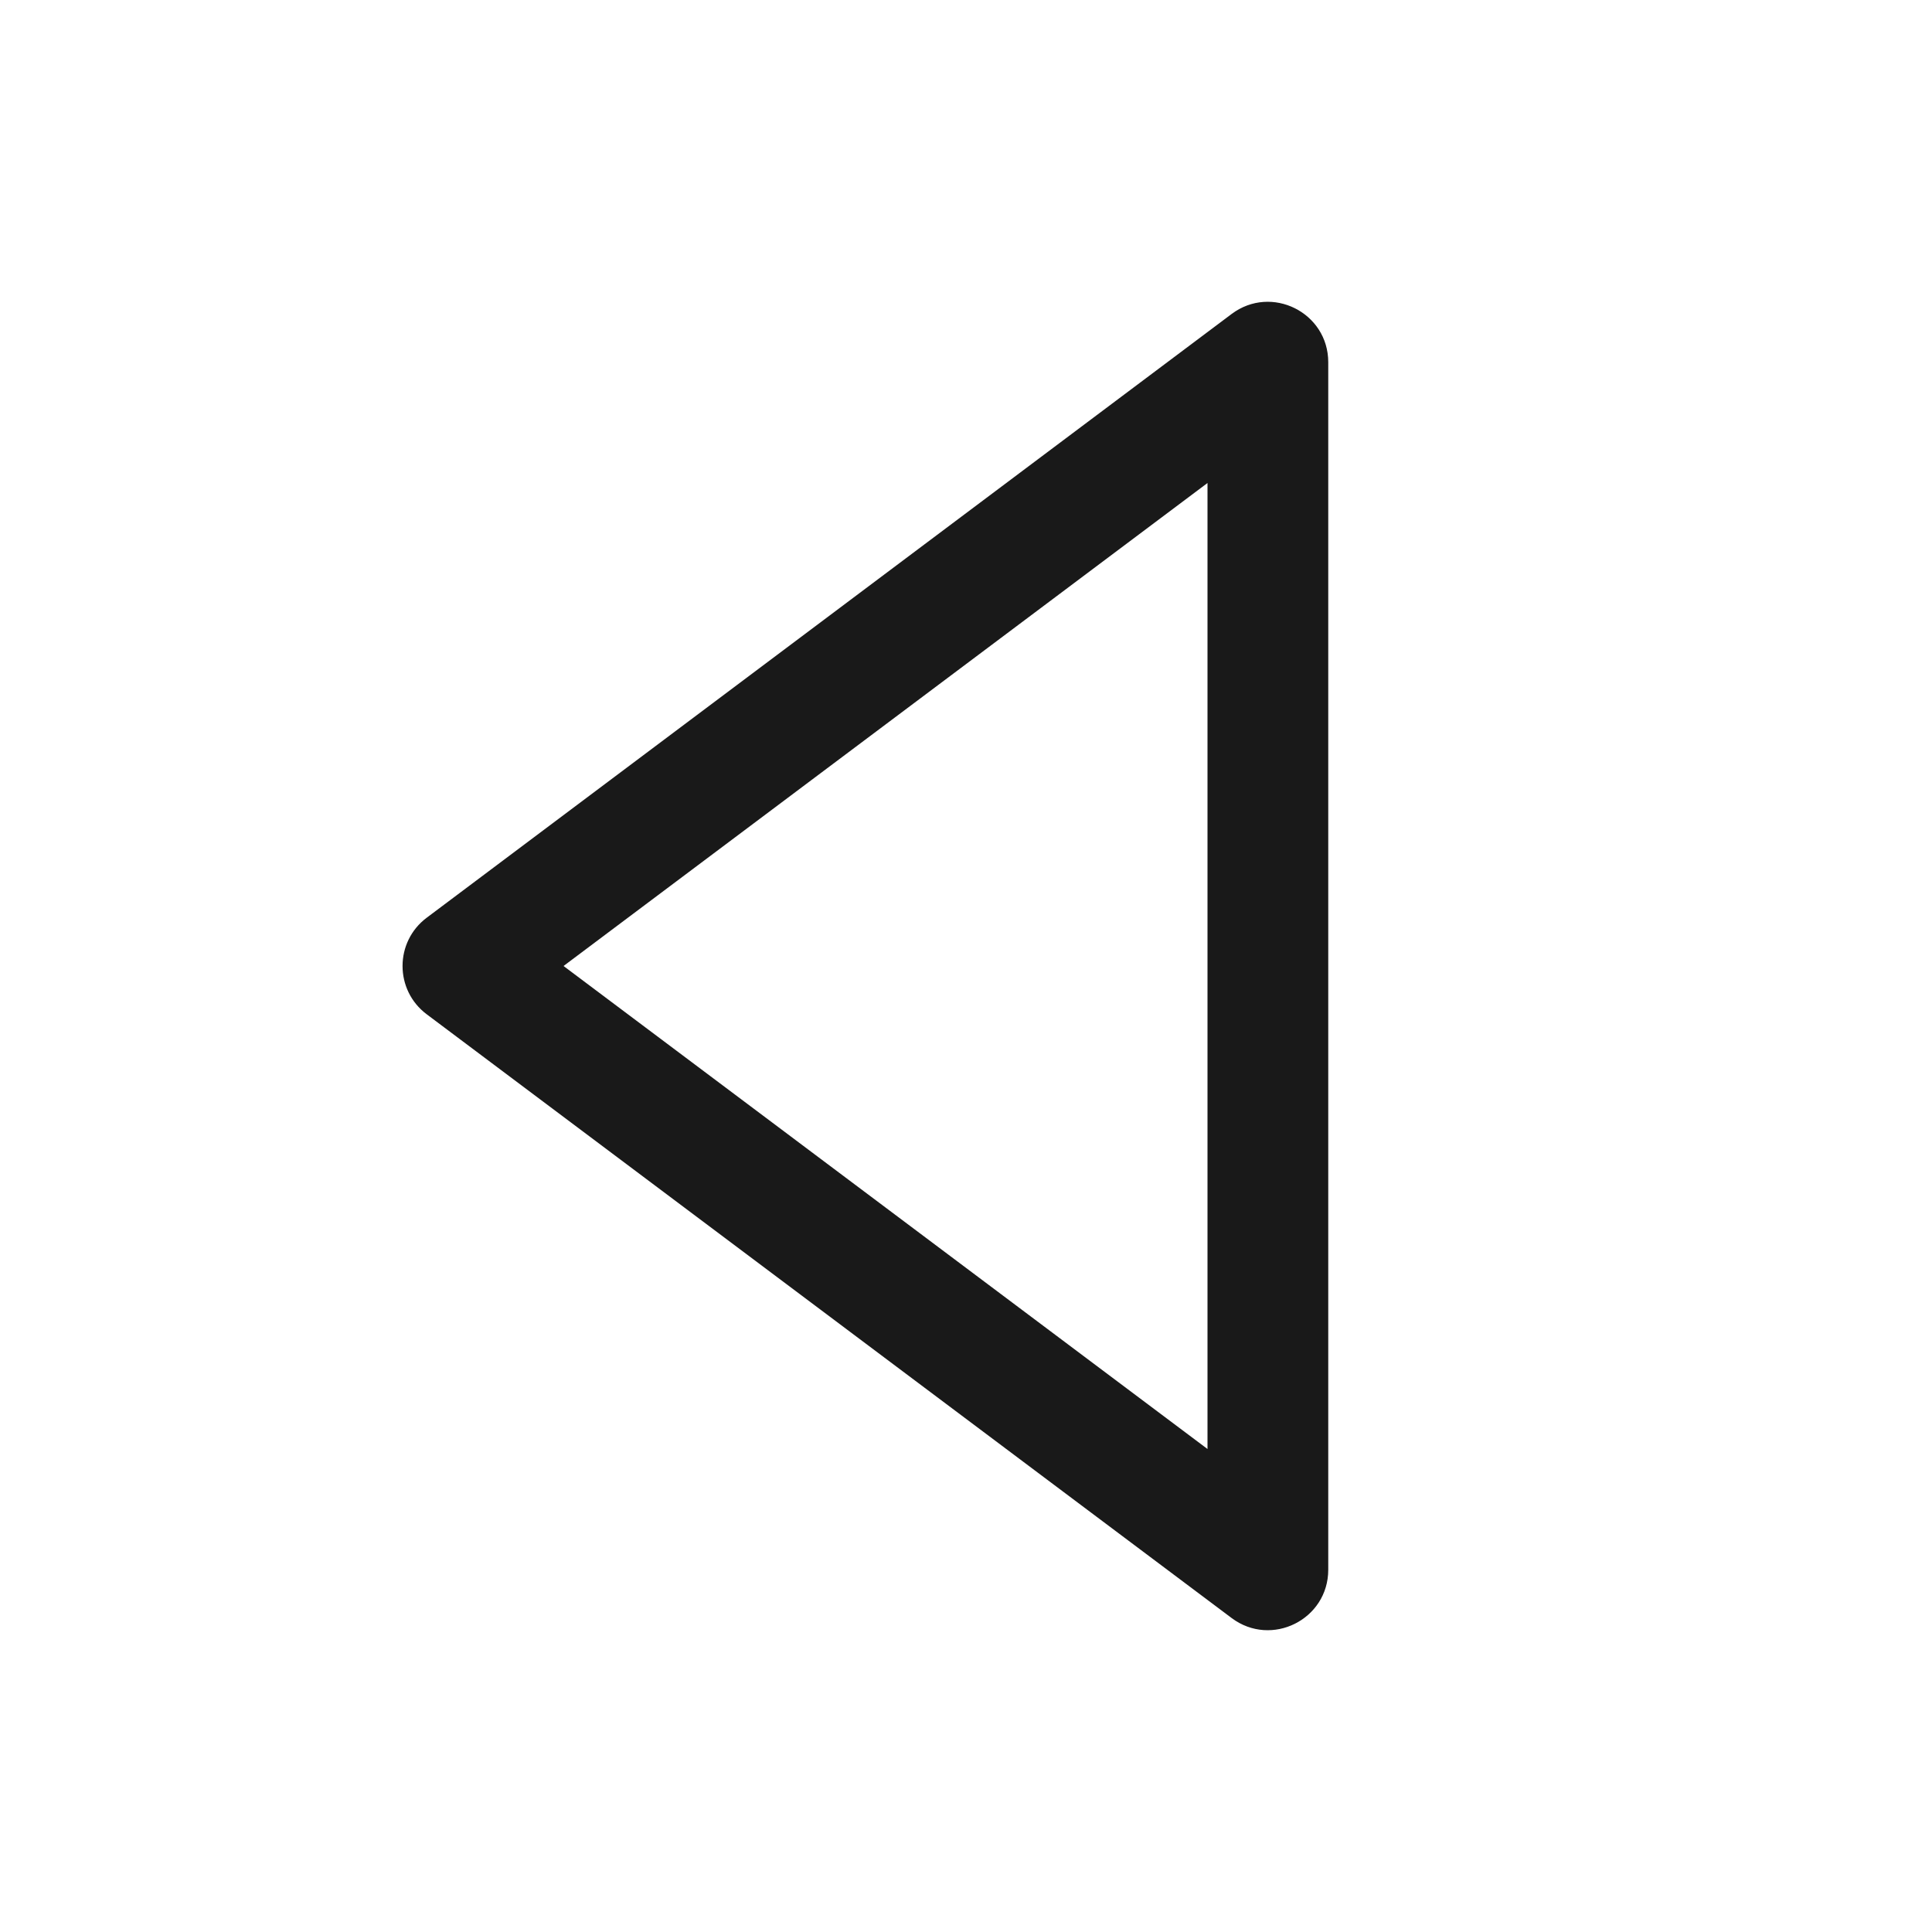
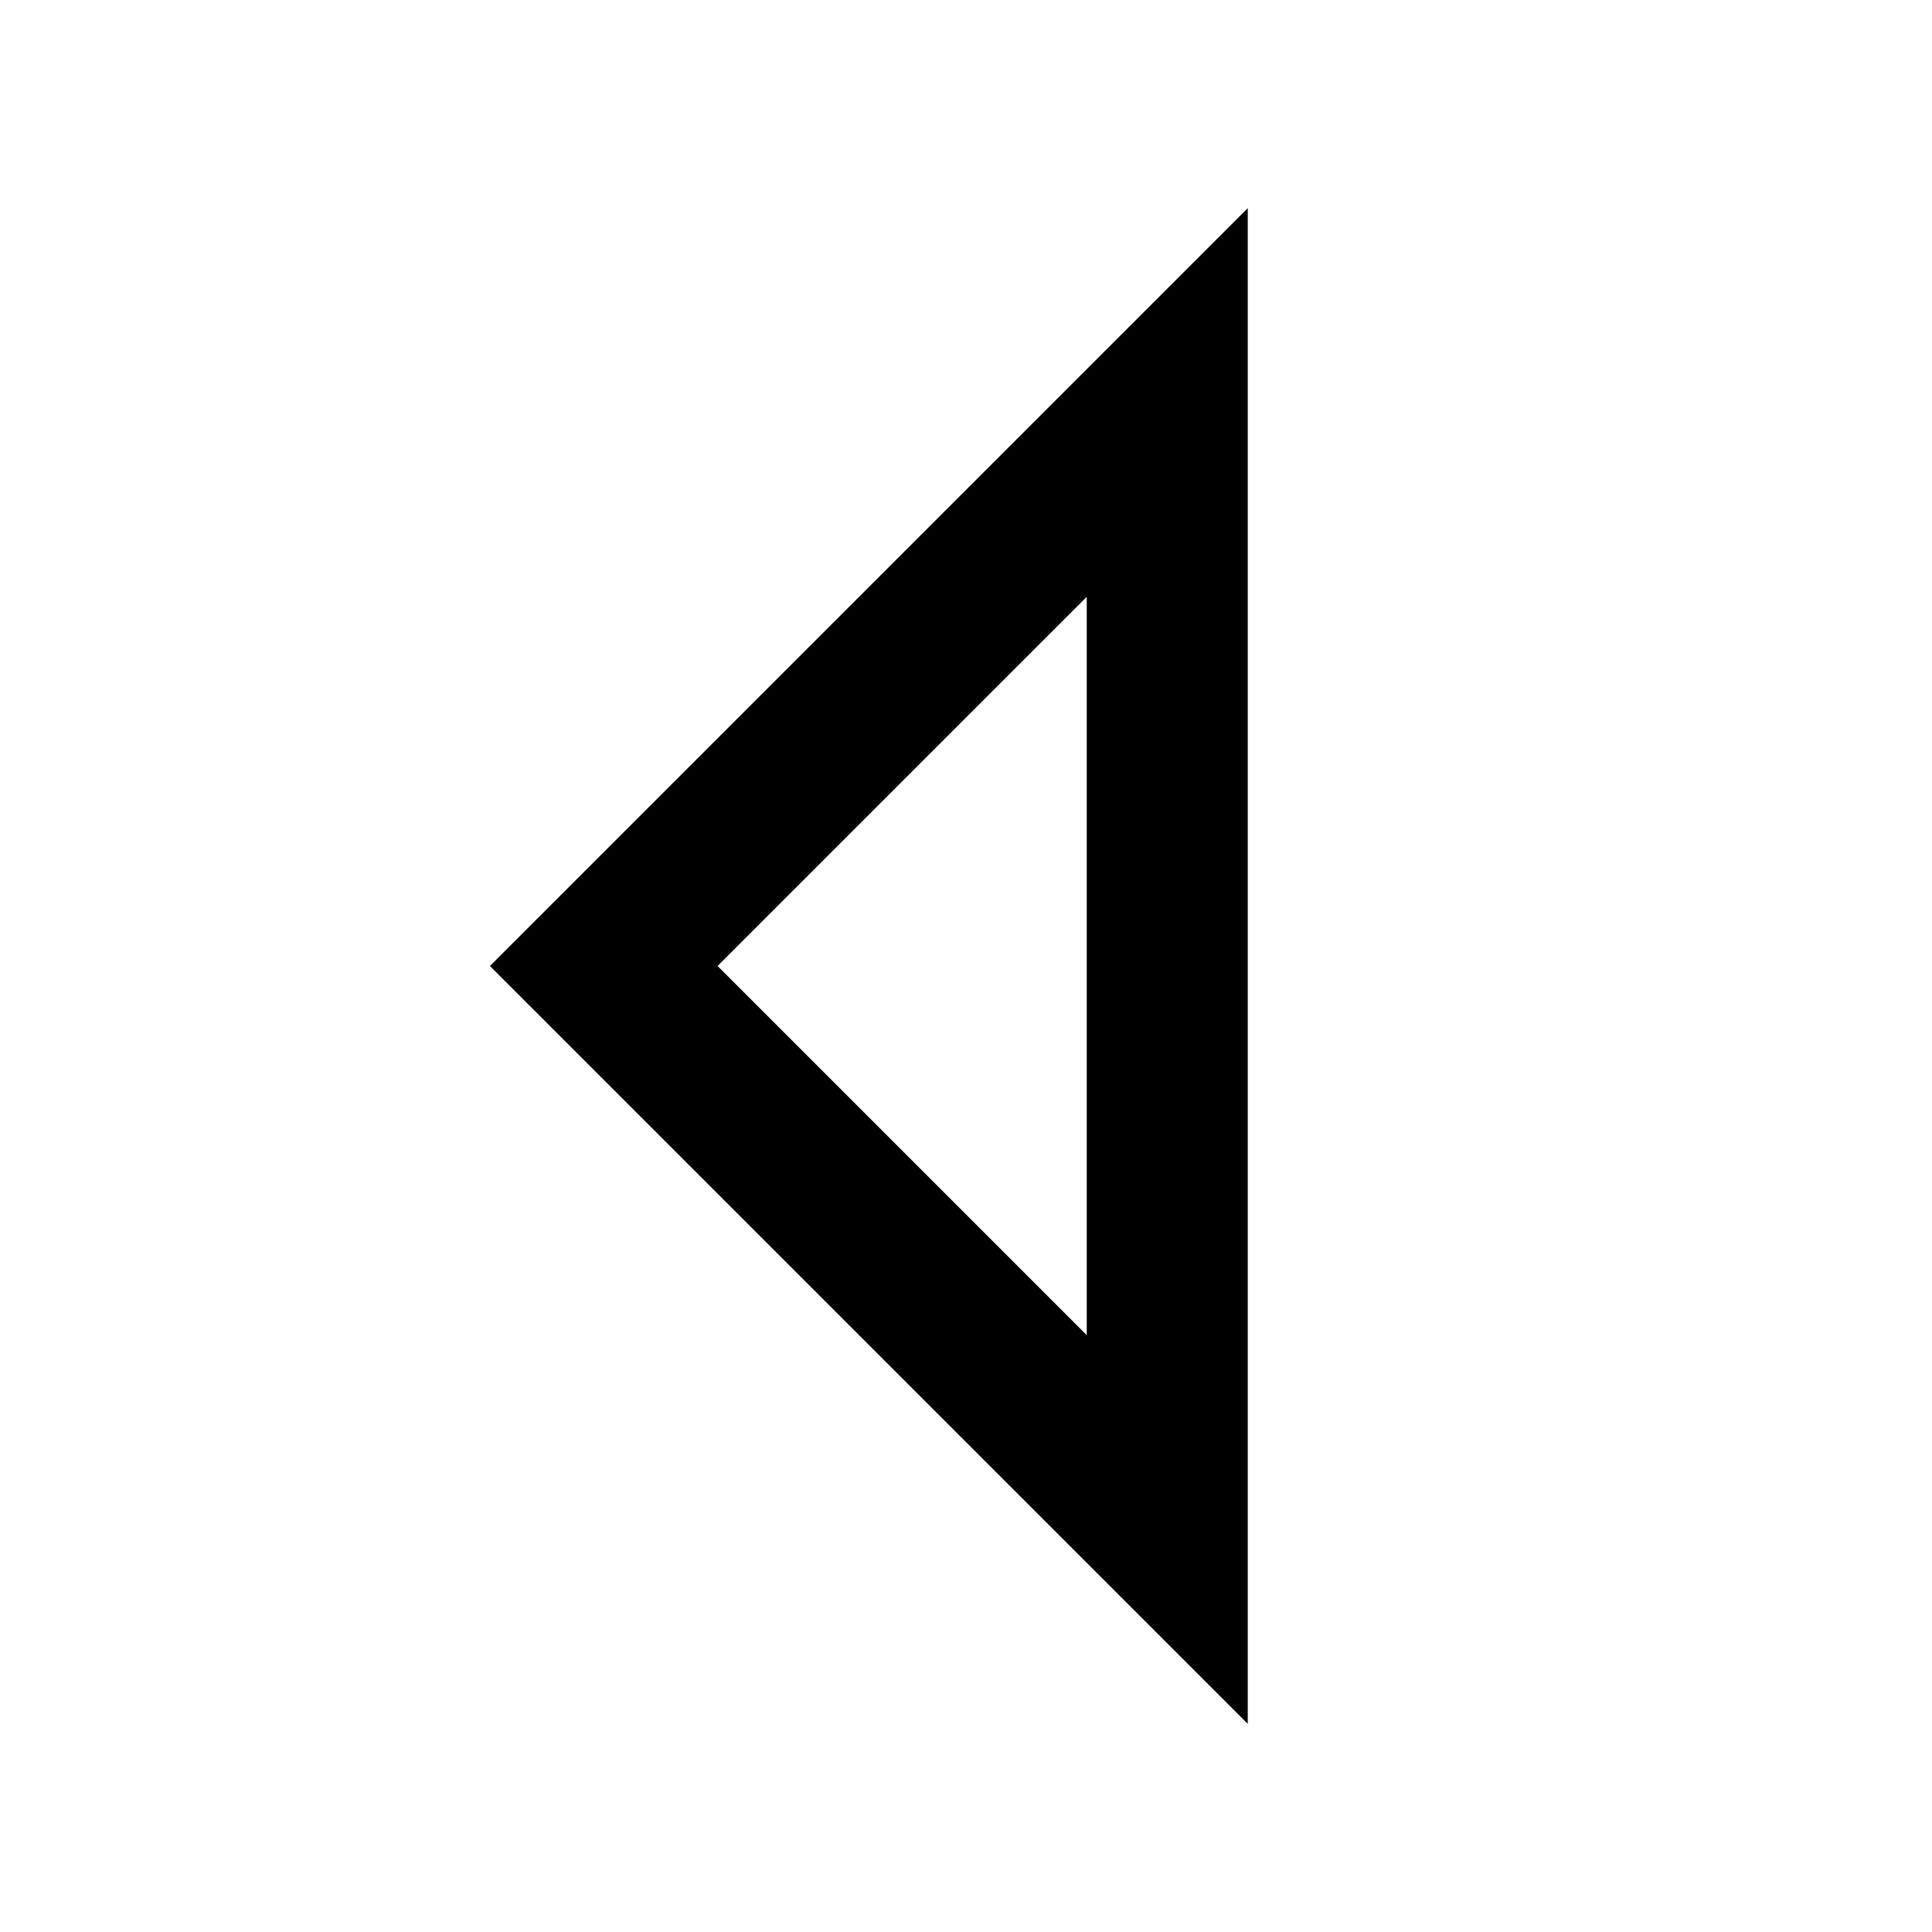
- <svg xmlns="http://www.w3.org/2000/svg" width="16" height="16" viewBox="0 0 16 16" fill="none">
-   <path d="M4.667 8L10 4L10 12L4.667 8ZM3.534 7.6C3.267 7.8 3.267 8.2 3.534 8.4L10.2 13.4C10.53 13.647 11 13.412 11 13L11 3C11 2.588 10.53 2.353 10.2 2.6L3.534 7.6Z" fill="black" fill-opacity="0.9" />
+ <svg xmlns="http://www.w3.org/2000/svg" width="24" height="24" viewBox="0 0 24 24" fill="none">
+   <path d="M15.5 2.586L15.5 21.414L6.086 12L15.5 2.586ZM8.914 12L13.5 16.586L13.5 7.414L8.914 12Z" fill="black" />
</svg>
